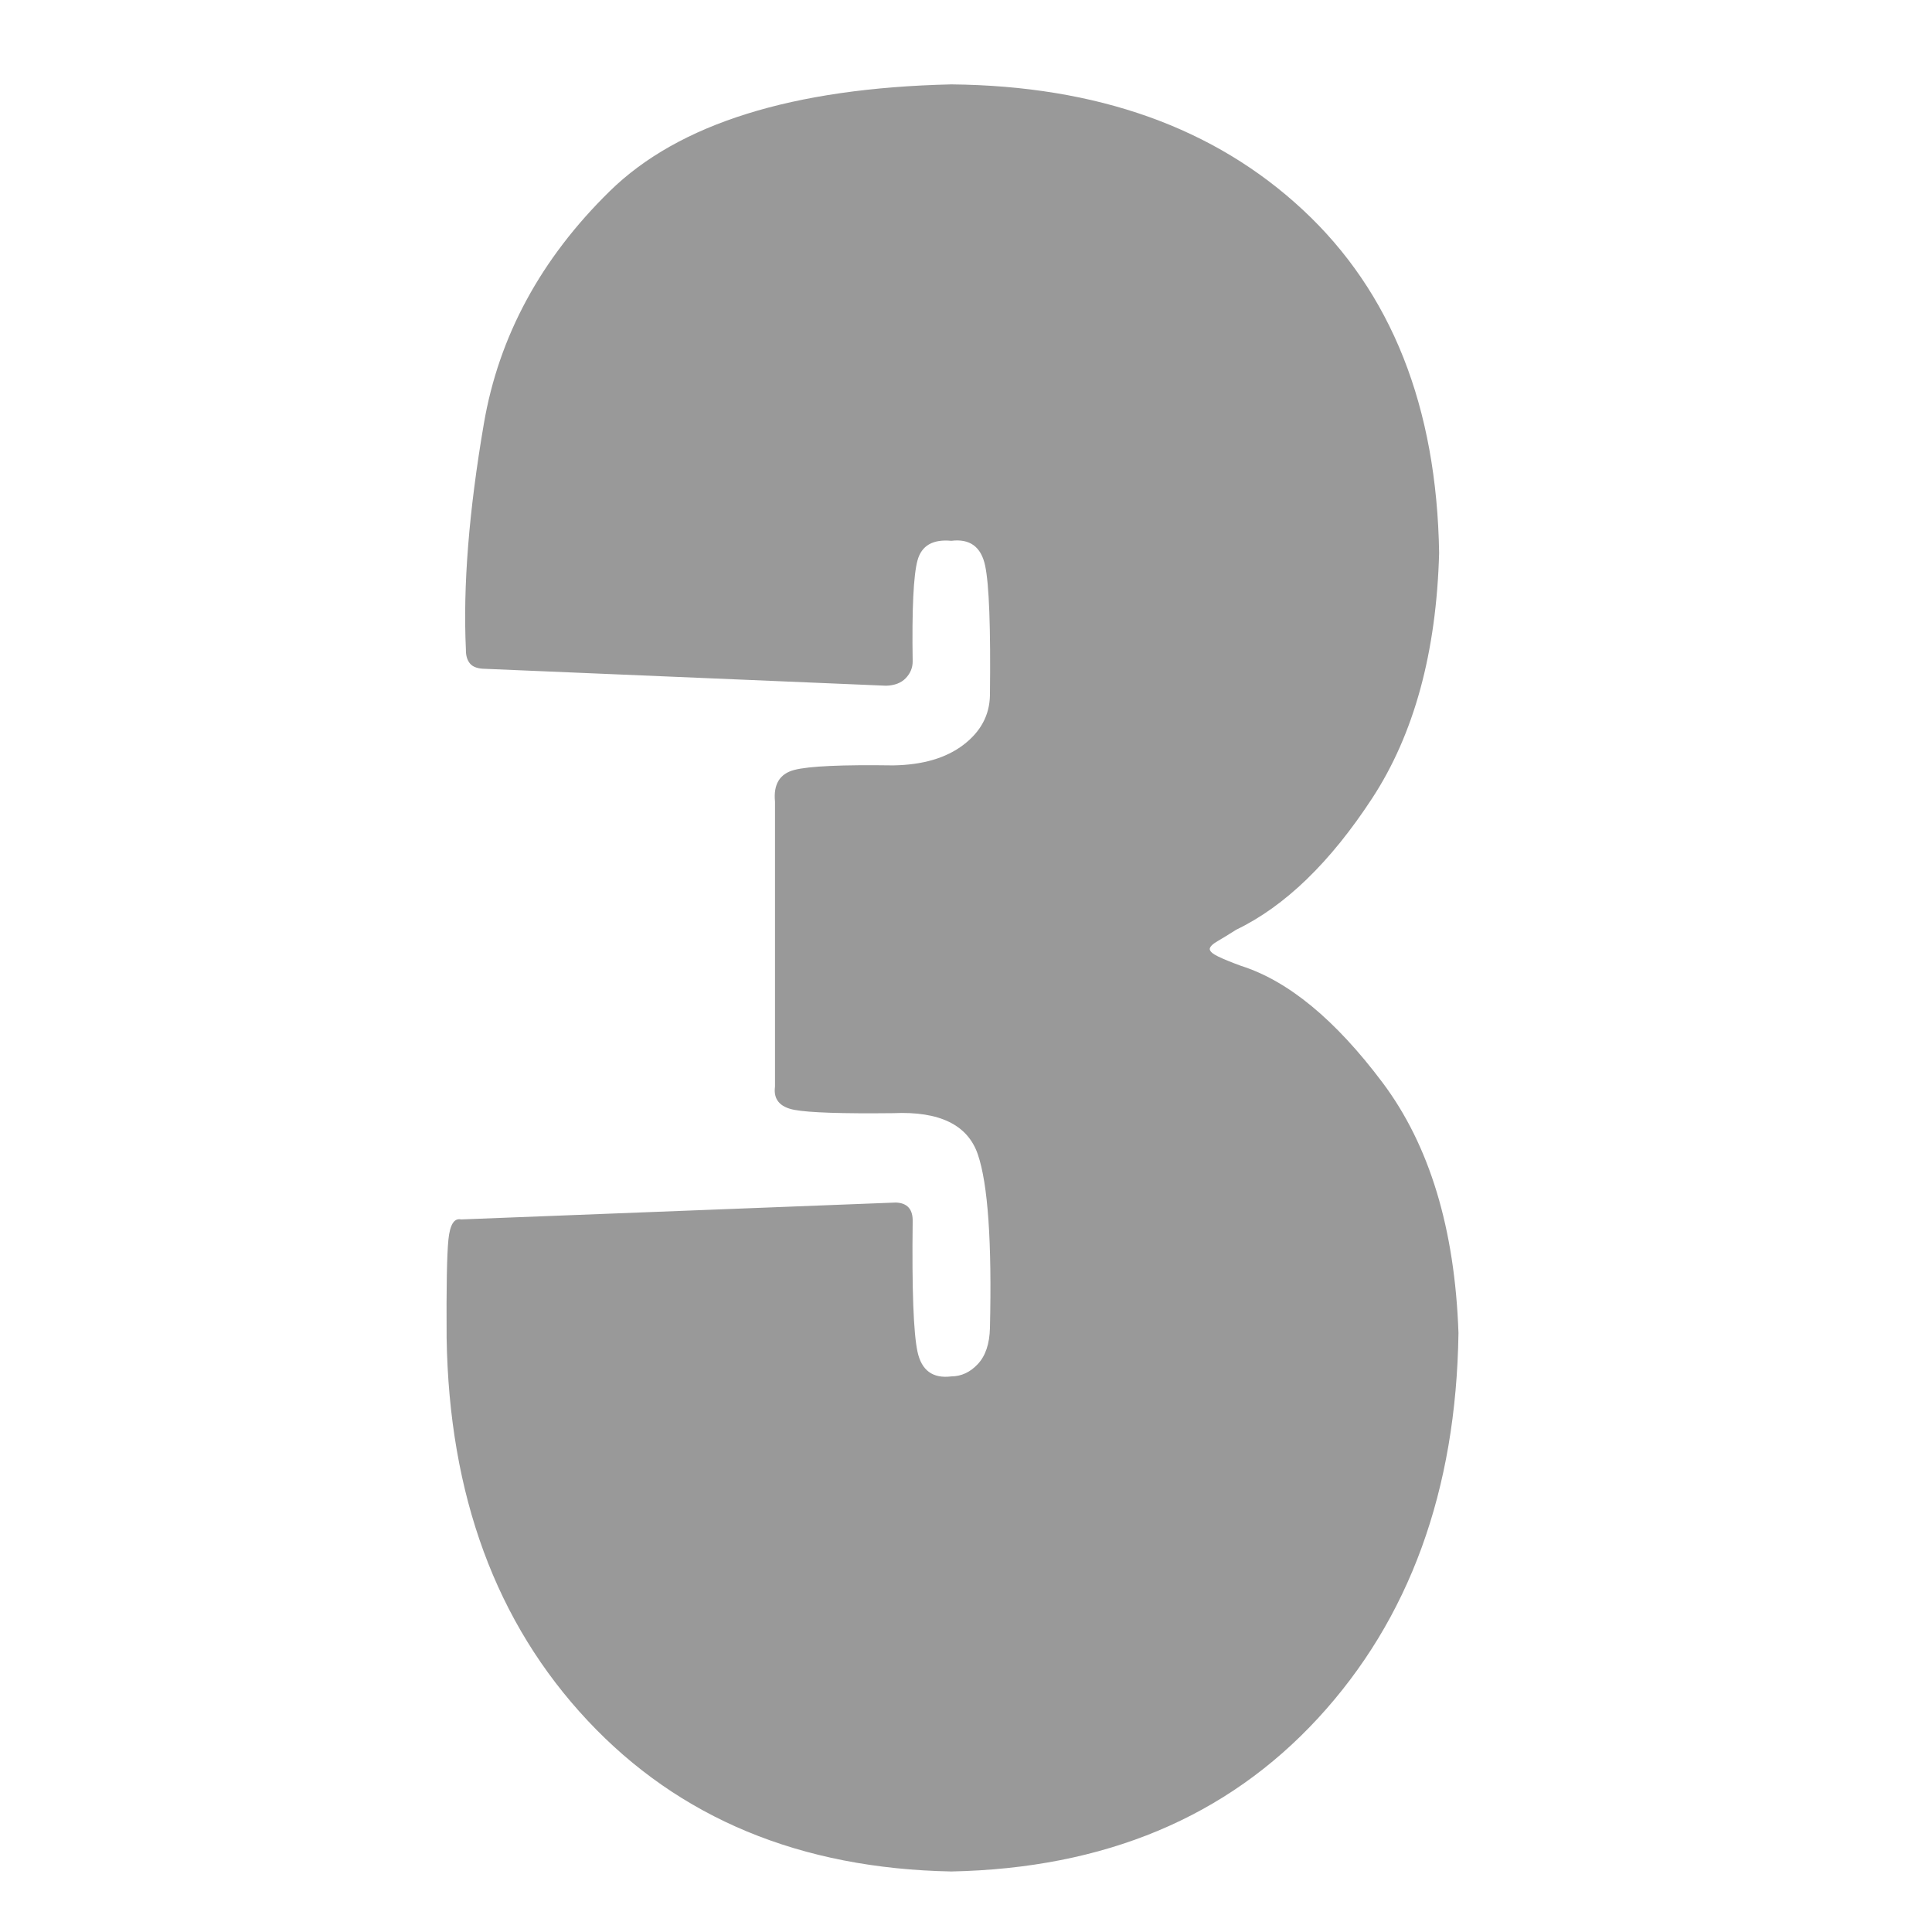
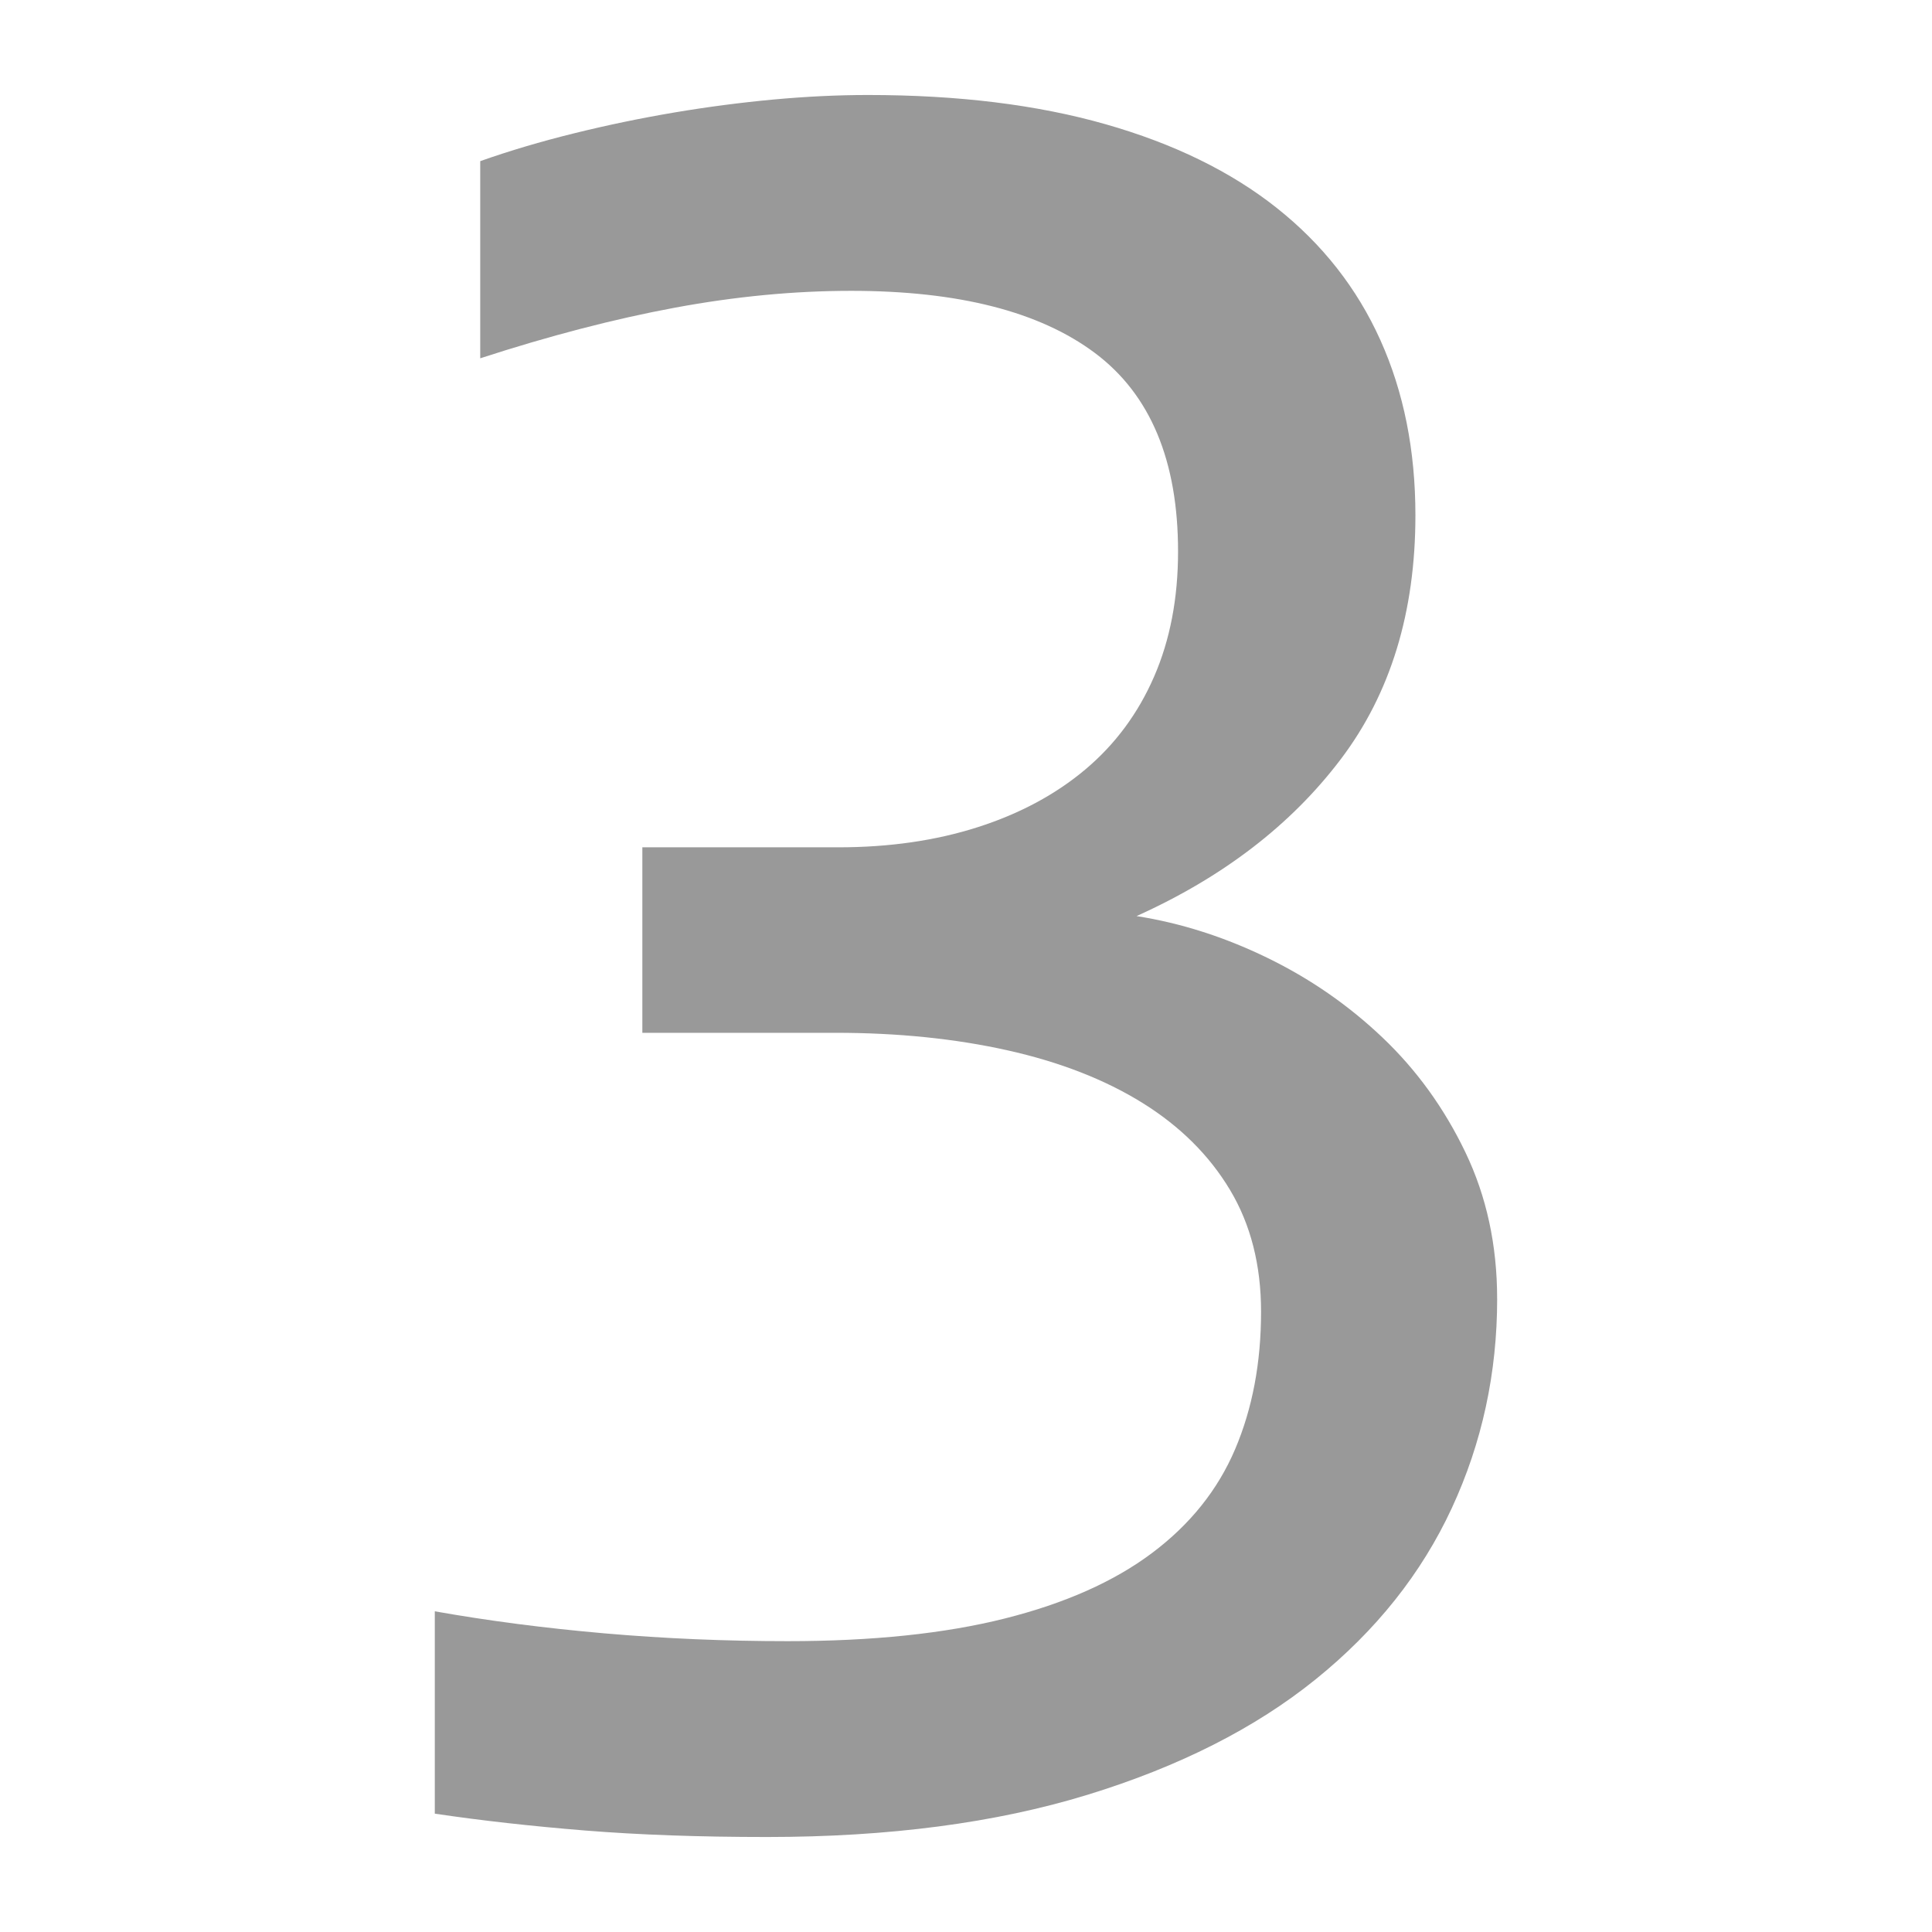
<svg xmlns="http://www.w3.org/2000/svg" id="svg2" xml:space="preserve" viewBox="0 0 67.704 61.238" version="1.1" width="16" height="16">
  <defs id="defs33">
    
  
      
      
      
      
      
      
      
      
      
      
      
      
      
      
      
      
      
      
      
      
      
      
      
      
    </defs>
  <g style="font-size:84.63px;font-style:normal;font-variant:normal;font-weight:bold;font-stretch:normal;text-align:center;line-height:125%;letter-spacing:0px;word-spacing:0px;text-anchor:middle;fill:#000000;fill-opacity:1;stroke:none;font-family:Poplar Std;-inkscape-font-specification:Poplar Std Bold" id="text2993">
-     <path d="m 27.159,34.845 c -0.06,0.446 0.166,0.718 0.677,0.815 0.511,0.097 1.668,0.136 3.47,0.116 1.622,-0.072 2.609,0.411 2.962,1.449 0.353,1.038 0.494,3.066 0.423,6.083 -0.014,0.552 -0.155,0.971 -0.423,1.259 -0.268,0.287 -0.578,0.432 -0.931,0.434 -0.649,0.081 -1.044,-0.208 -1.185,-0.867 -0.141,-0.659 -0.197,-2.176 -0.169,-4.549 0.014,-0.437 -0.183,-0.663 -0.592,-0.677 l -15.233,0.592 c -0.243,-0.055 -0.391,0.182 -0.444,0.709 -0.053,0.527 -0.074,1.673 -0.063,3.438 0.086,5.519 1.733,9.99 4.94,13.414 3.207,3.424 7.456,5.187 12.747,5.289 5.369,-0.109 9.653,-1.901 12.853,-5.374 3.2,-3.473 4.84,-7.973 4.919,-13.498 -0.127,-3.657 -1.016,-6.583 -2.666,-8.78 -1.65,-2.197 -3.301,-3.558 -4.951,-4.083 -0.342,-0.125 -0.61,-0.234 -0.804,-0.328 -0.194,-0.093 -0.293,-0.182 -0.296,-0.264 0.007,-0.081 0.099,-0.173 0.275,-0.275 0.176,-0.102 0.395,-0.236 0.656,-0.402 1.703,-0.82 3.29,-2.354 4.76,-4.602 1.47,-2.248 2.253,-5.115 2.348,-8.6 C 50.349,11.015 48.759,7.009 45.661,4.125 42.563,1.241 38.455,-0.226 33.337,-0.276 27.772,-0.147 23.782,1.1 21.367,3.467 c -2.415,2.367 -3.885,5.081 -4.41,8.143 -0.525,3.062 -0.735,5.702 -0.63,7.918 -0.004,0.213 0.046,0.379 0.148,0.497 0.102,0.118 0.279,0.178 0.529,0.18 l 14.048,0.592 c 0.298,-0.009 0.527,-0.097 0.688,-0.264 0.16,-0.167 0.242,-0.361 0.243,-0.582 -0.028,-1.842 0.028,-3.024 0.169,-3.544 0.141,-0.52 0.536,-0.749 1.185,-0.688 0.649,-0.081 1.044,0.208 1.185,0.867 0.141,0.659 0.197,2.176 0.169,4.549 -0.014,0.695 -0.324,1.273 -0.931,1.735 -0.607,0.462 -1.425,0.702 -2.454,0.719 -1.802,-0.026 -2.958,0.026 -3.47,0.159 -0.511,0.132 -0.737,0.503 -0.677,1.111 l 0,9.986 z" style="fill:#999999;font-family:Poplar Std;-inkscape-font-specification:Poplar Std Bold" id="path2984" />
+     <g style="font-size:67.704px;font-weight:normal;line-height:125%;font-family:Consolas;-inkscape-font-specification:Consolas" id="text2983">
+       <path d="m 52.466,42.278 c -4.5e-5,2.606 -0.53,5.053 -1.591,7.341 -1.061,2.288 -2.652,4.288 -4.773,6 -2.121,1.712 -4.788,3.061 -8,4.046 -3.212,0.985 -6.955,1.477 -11.228,1.477 -2.364,-10e-7 -4.485,-0.076 -6.364,-0.227 -1.879,-0.152 -3.636,-0.348 -5.273,-0.591 l 0,-7.091 c 1.879,0.333 3.864,0.591 5.955,0.773 2.091,0.182 4.227,0.273 6.409,0.273 2.97,6e-6 5.508,-0.265 7.614,-0.795 2.106,-0.53 3.826,-1.295 5.159,-2.296 1.333,-1 2.303,-2.212 2.909,-3.636 0.606,-1.424 0.909,-3.03 0.909,-4.818 -3.6e-5,-1.636 -0.364,-3.061 -1.091,-4.273 -0.727,-1.212 -1.75,-2.227 -3.068,-3.046 -1.318,-0.818 -2.894,-1.432 -4.727,-1.841 -1.833,-0.409 -3.841,-0.614 -6.023,-0.614 l -6.773,0 0,-6.5 6.864,0 c 1.788,3.4e-5 3.417,-0.235 4.886,-0.705 1.47,-0.47 2.727,-1.144 3.773,-2.023 1.045,-0.879 1.848,-1.962 2.409,-3.25 0.561,-1.288 0.841,-2.75 0.841,-4.386 C 41.284,12.914 40.314,10.596 38.375,9.141 36.435,7.687 33.587,6.959 29.829,6.959 27.829,6.959 25.768,7.156 23.647,7.55 21.526,7.944 19.253,8.535 16.829,9.323 l 0,-6.909 c 1.03,-0.364 2.129,-0.689 3.296,-0.977 1.167,-0.288 2.333,-0.53 3.5,-0.727 1.167,-0.197 2.326,-0.348 3.477,-0.455 1.152,-0.106 2.258,-0.159 3.318,-0.159 3.152,6.023e-5 5.924,0.341 8.318,1.023 2.394,0.682 4.394,1.659 6,2.932 1.606,1.273 2.818,2.818 3.636,4.636 0.818,1.818 1.227,3.864 1.227,6.137 -4.2e-5,3.394 -0.871,6.243 -2.614,8.546 -1.743,2.303 -4.129,4.136 -7.159,5.5 1.545,0.242 3.068,0.727 4.568,1.455 1.5,0.727 2.849,1.659 4.046,2.796 1.197,1.136 2.167,2.477 2.909,4.023 0.742,1.546 1.114,3.258 1.114,5.136 z" style="font-size:93.093px;fill:#999999" id="path3024" />
+     </g>
  </g>
</svg>
